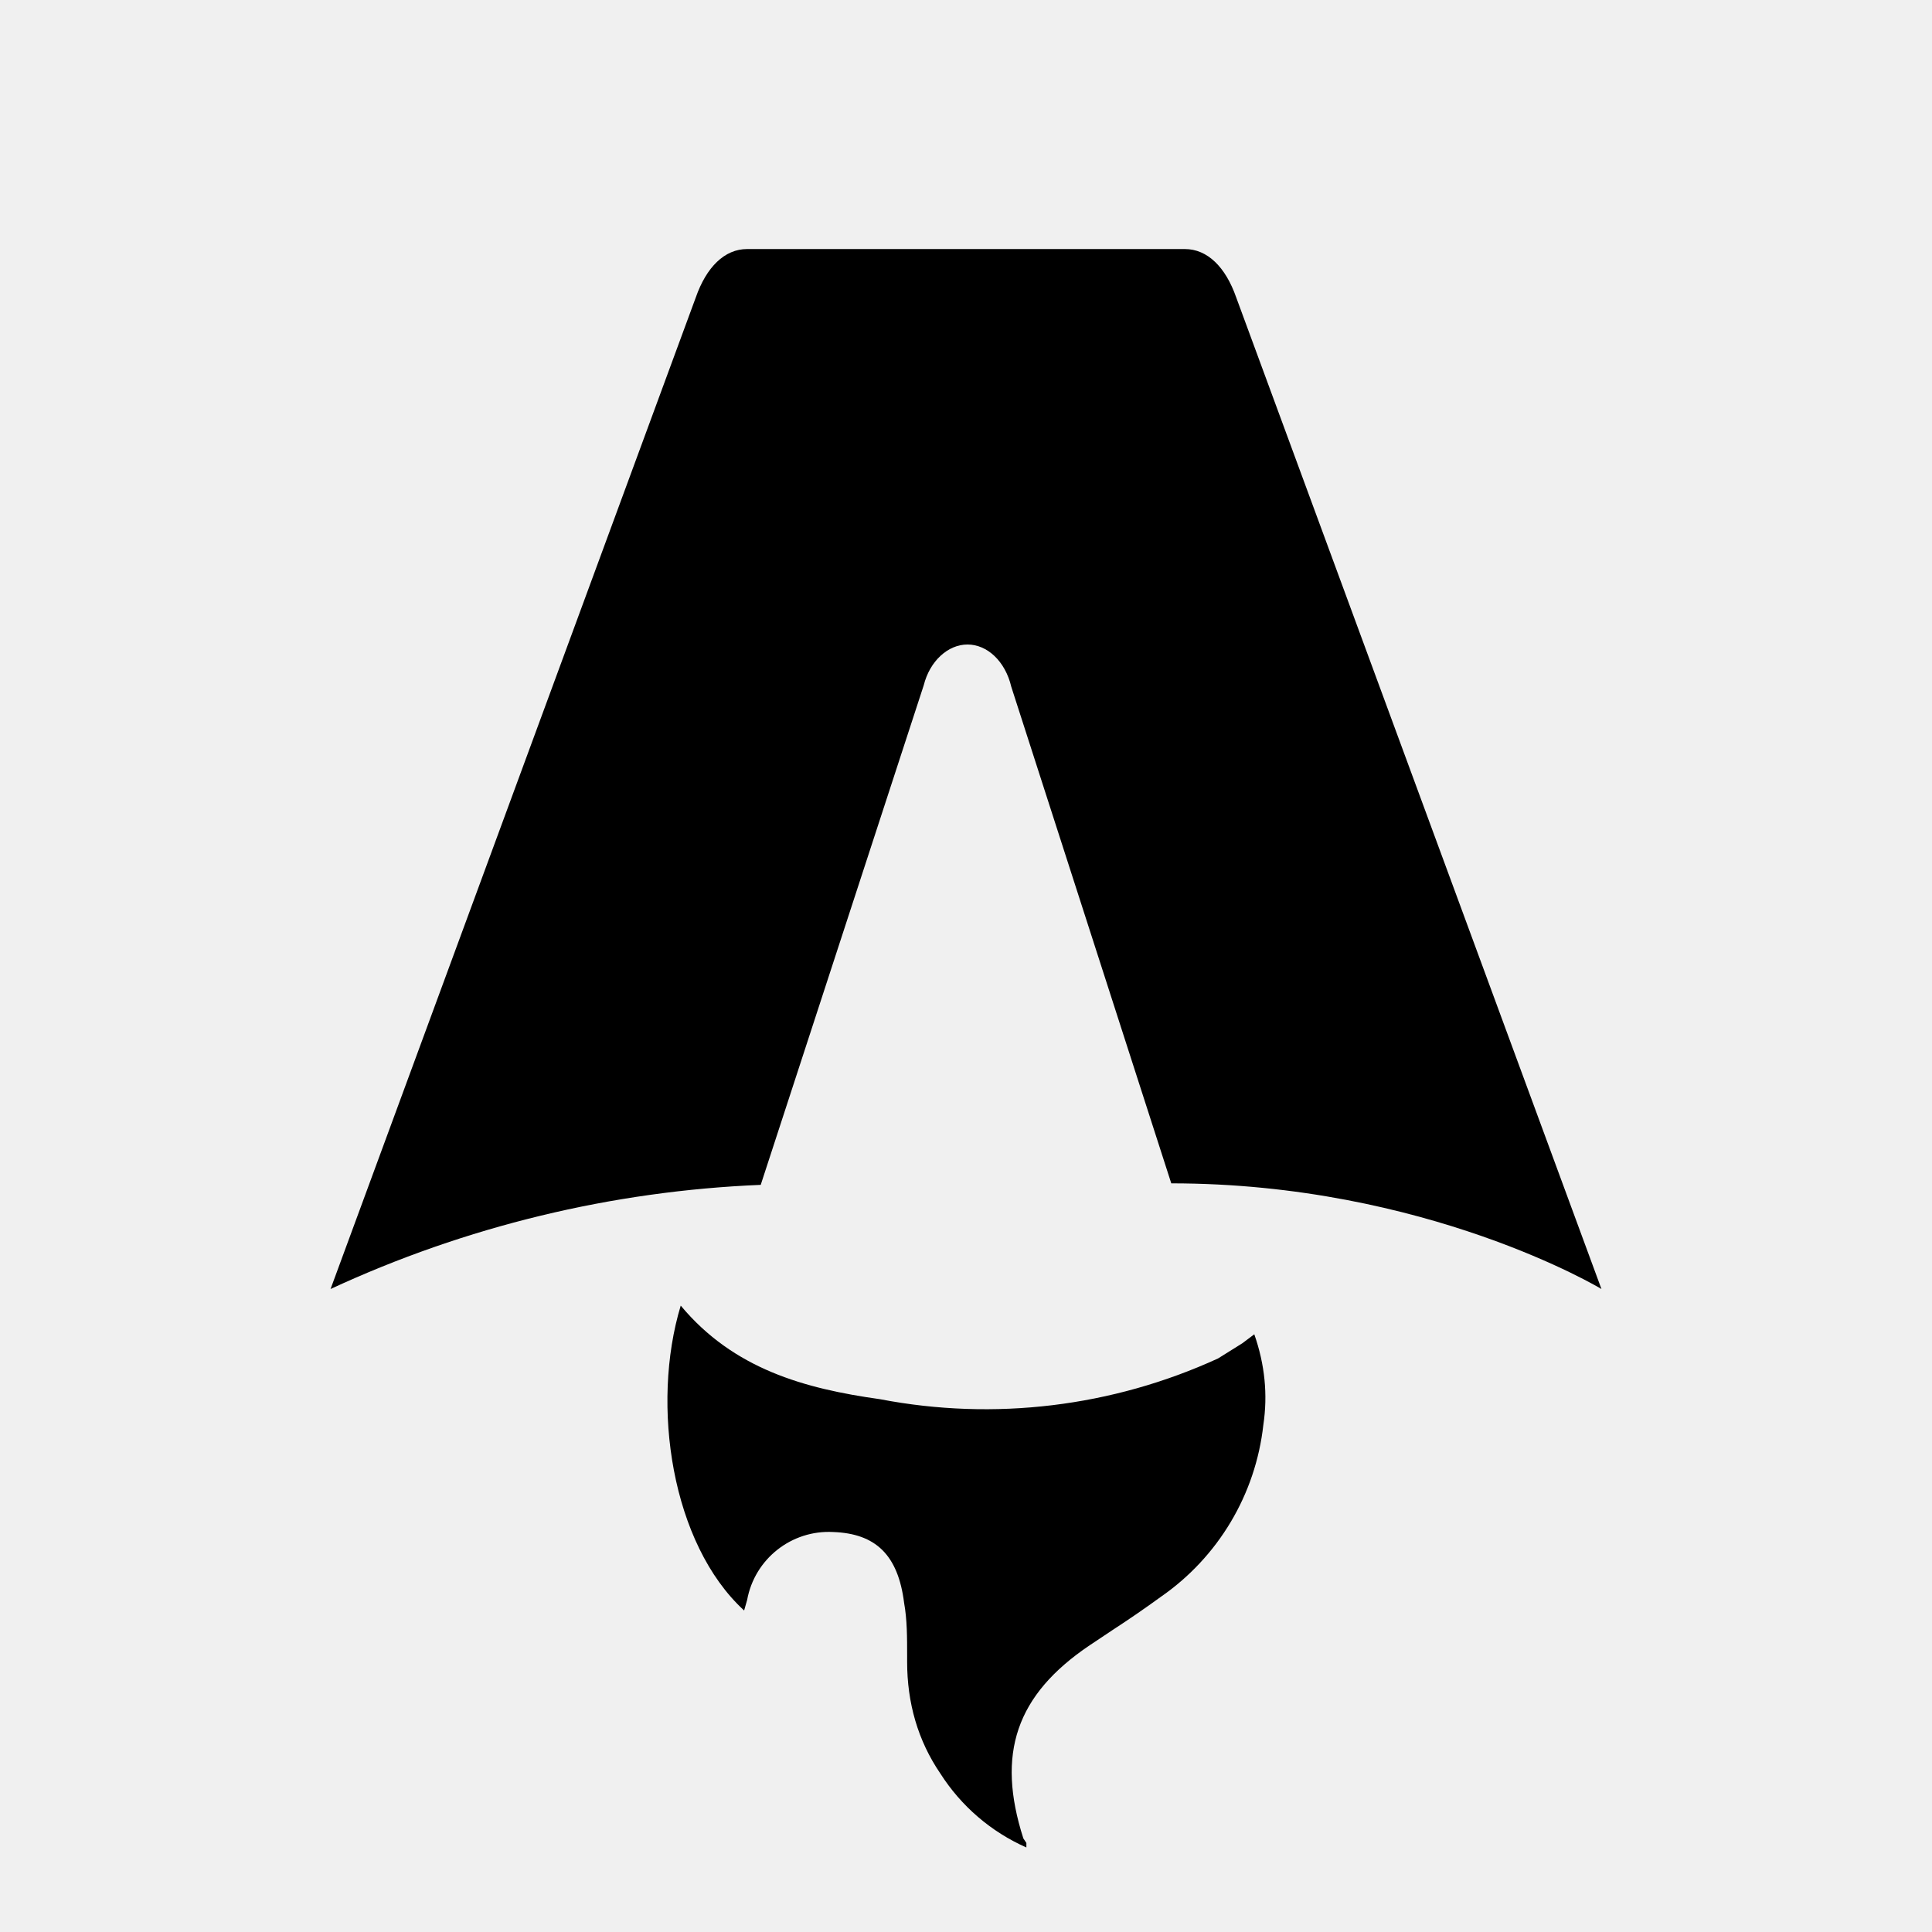
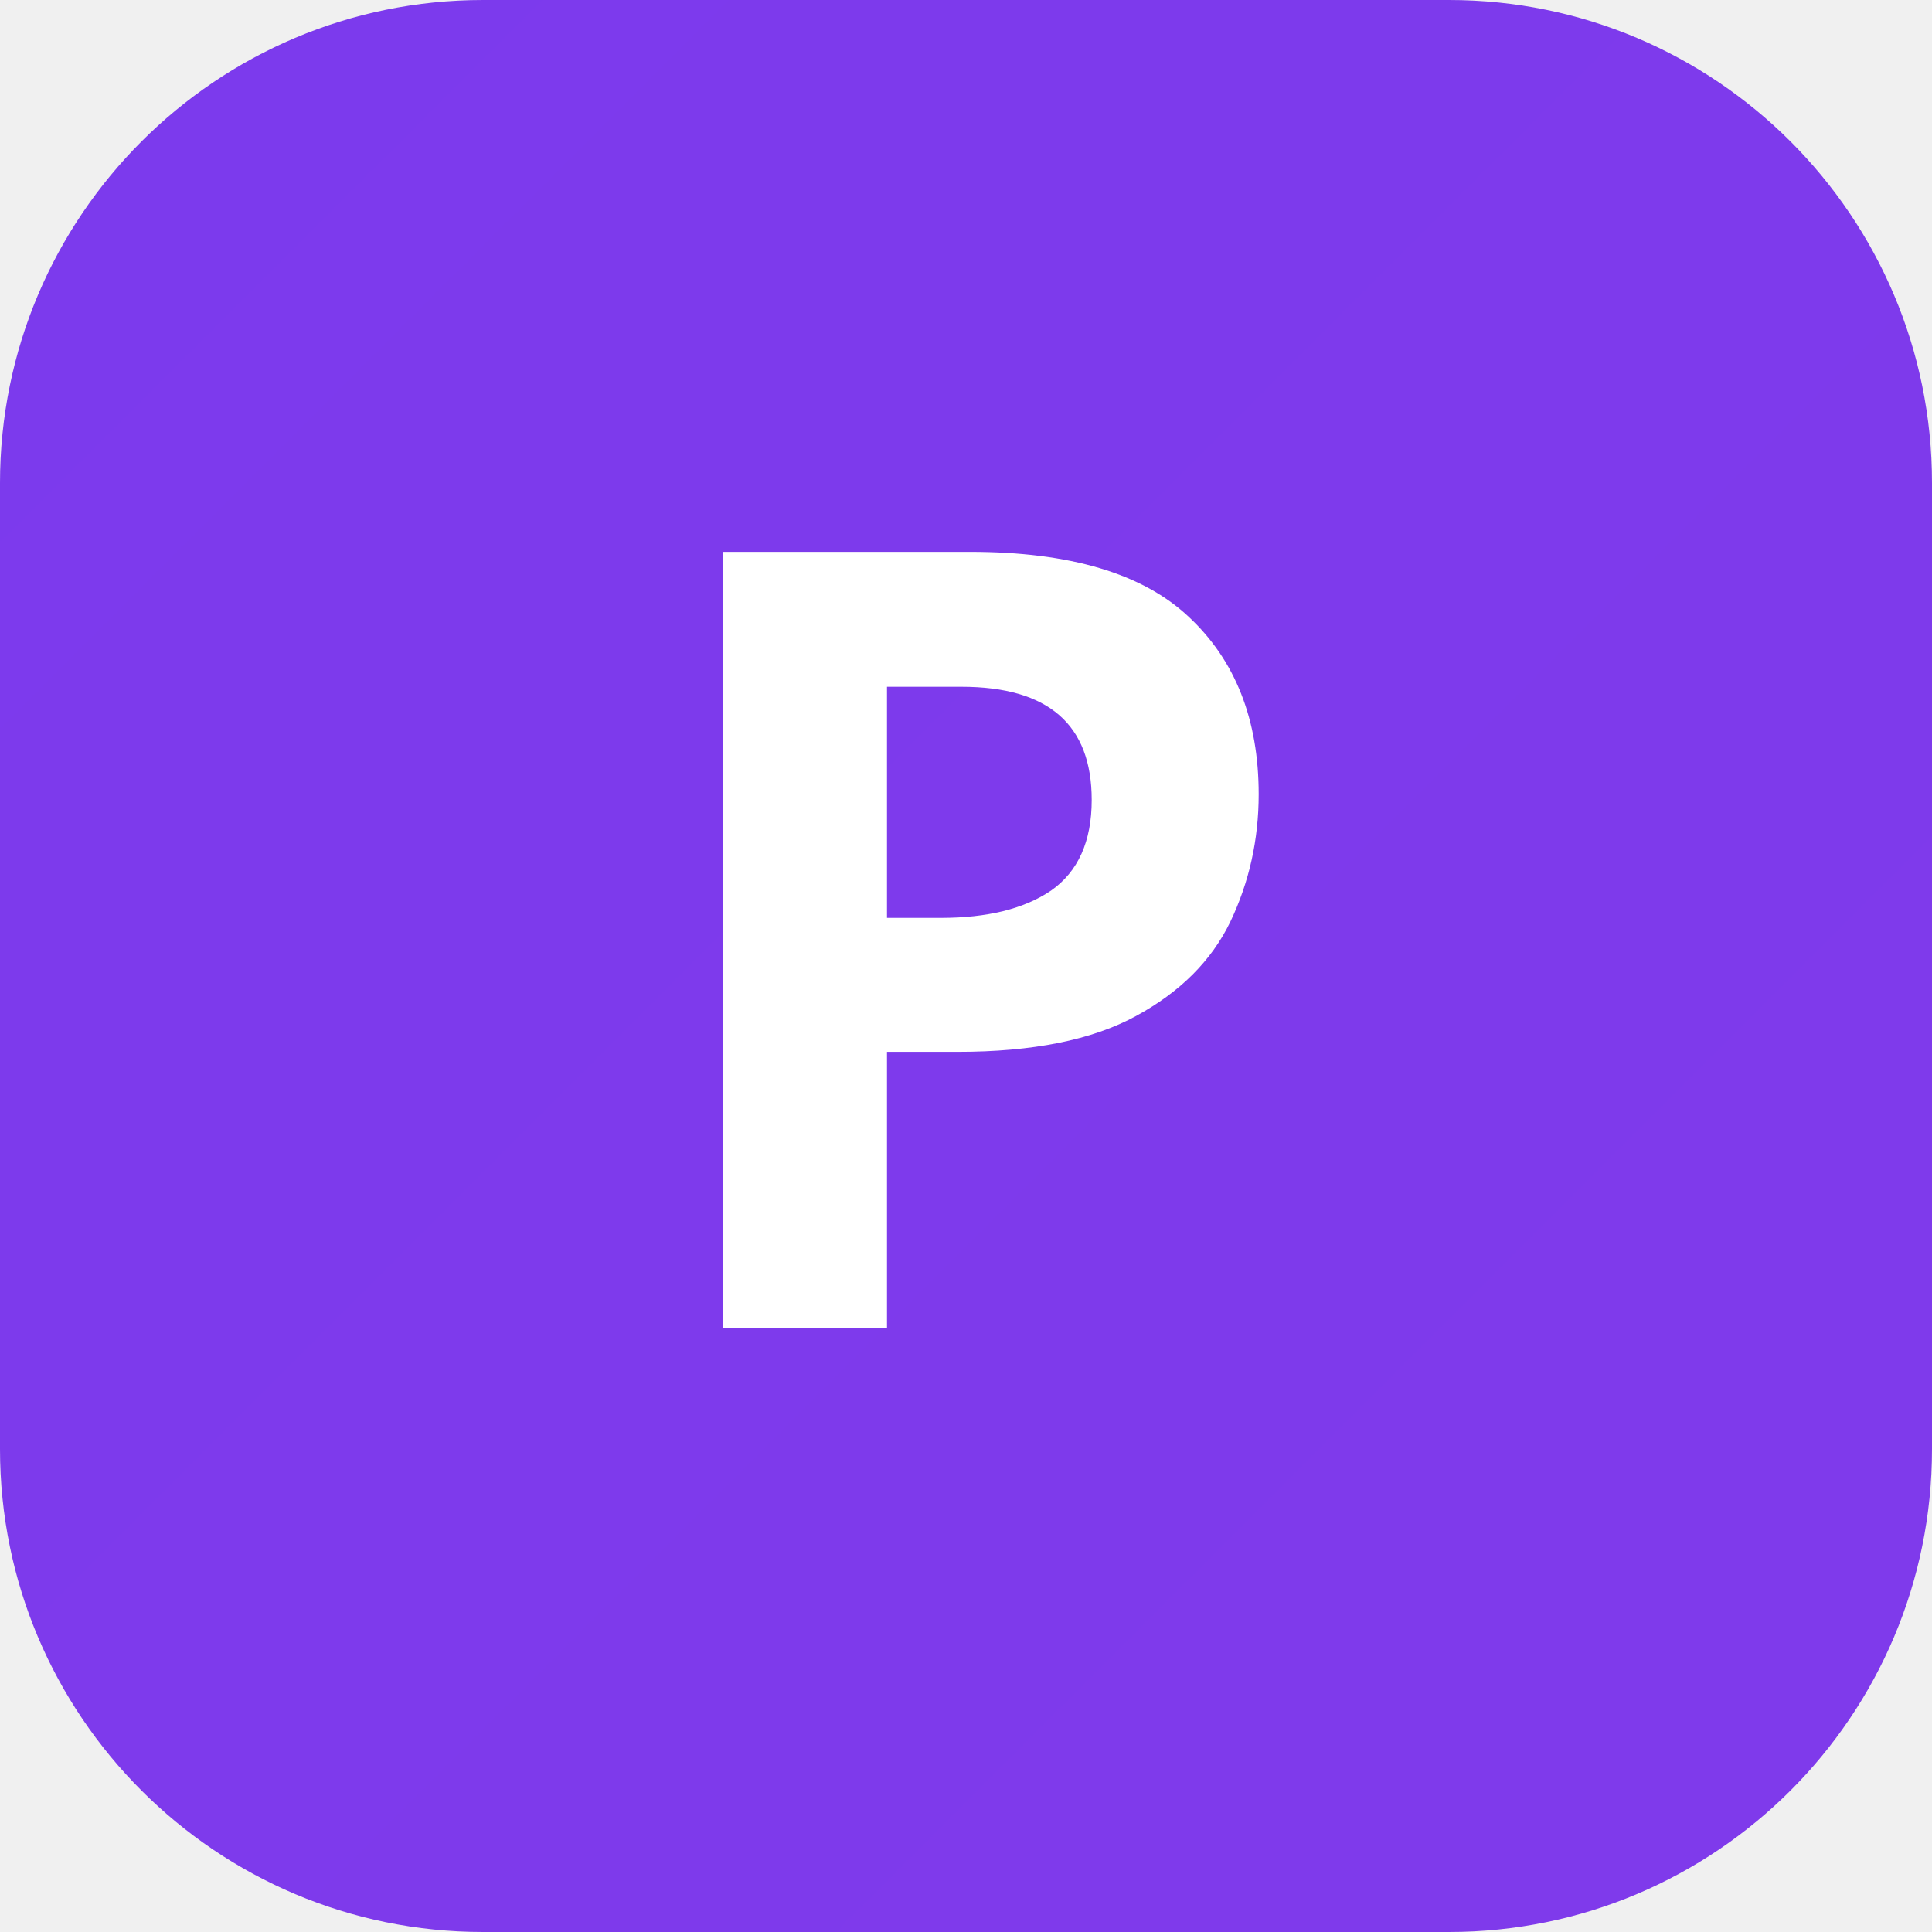
- <svg xmlns="http://www.w3.org/2000/svg" fill="none" viewBox="0 0 128 128">
-   <path d="M50.4 78.5a75.1 75.1 0 0 0-28.5 6.9l24.2-65.7c.7-2 1.9-3.2 3.4-3.2h29c1.5 0 2.7 1.2 3.4 3.2l24.2 65.7s-11.6-7-28.5-7L67 45.5c-.4-1.7-1.6-2.8-2.9-2.8-1.3 0-2.5 1.1-2.9 2.7L50.4 78.5Zm-1.1 28.2Zm-4.2-20.2c-2 6.6-.6 15.8 4.2 20.2a17.5 17.5 0 0 1 .2-.7 5.5 5.5 0 0 1 5.7-4.5c2.8.1 4.3 1.5 4.7 4.7.2 1.1.2 2.3.2 3.5v.4c0 2.7.7 5.2 2.2 7.4a13 13 0 0 0 5.7 4.9v-.3l-.2-.3c-1.8-5.6-.5-9.5 4.4-12.8l1.5-1a73 73 0 0 0 3.2-2.2 16 16 0 0 0 6.8-11.4c.3-2 .1-4-.6-6l-.8.6-1.6 1a37 37 0 0 1-22.4 2.7c-5-.7-9.7-2-13.2-6.2Z" />
-   <style>
-         path { fill: #000; }
-         @media (prefers-color-scheme: dark) {
-             path { fill: #FFF; }
-         }
-     </style>
+ <svg xmlns="http://www.w3.org/2000/svg" viewBox="0 0 32 32" fill="none">
+   <defs>
+     <linearGradient id="g" x1="0" y1="0" x2="32" y2="32">
+       <stop offset="0%" stop-color="#7C3AED" />
+       <stop offset="100%" stop-color="#EC4899" />
+     </linearGradient>
+   </defs>
+   <rect width="32" height="32" rx="8" fill="url(#g)" />
+   <text x="16" y="22" font-family="system-ui" font-weight="bold" font-size="18" fill="white" text-anchor="middle">P</text>
</svg>
